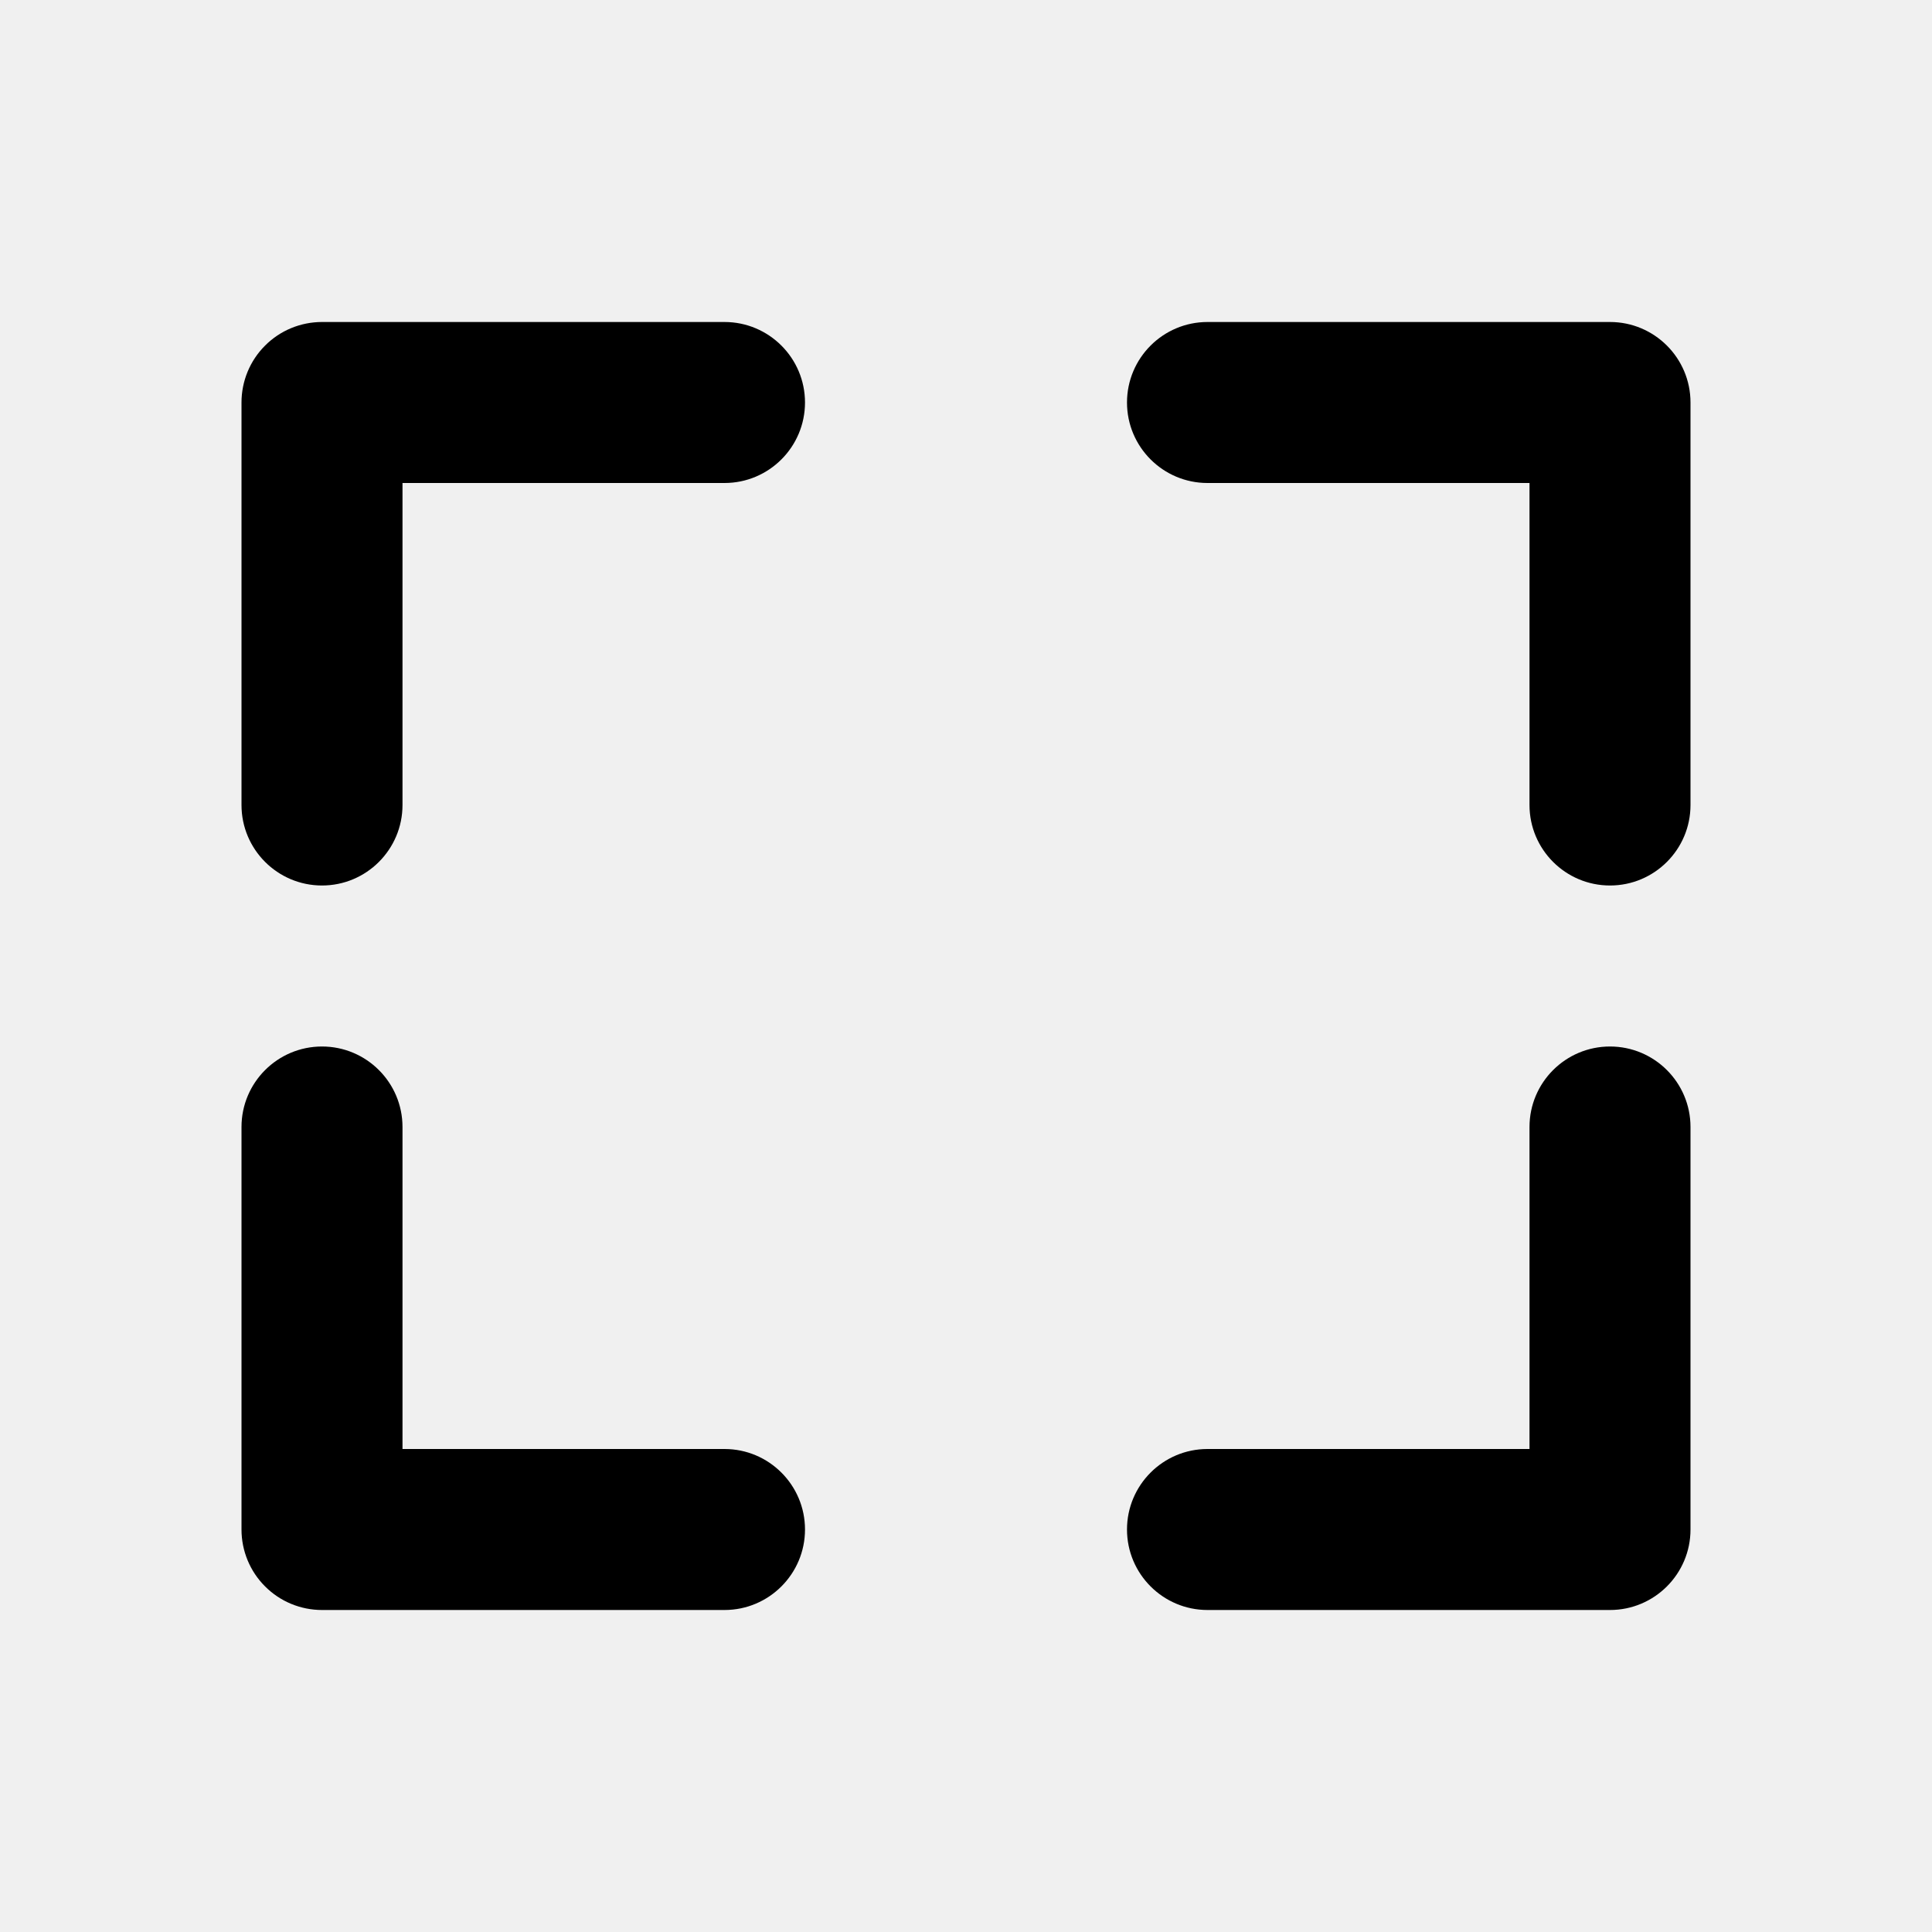
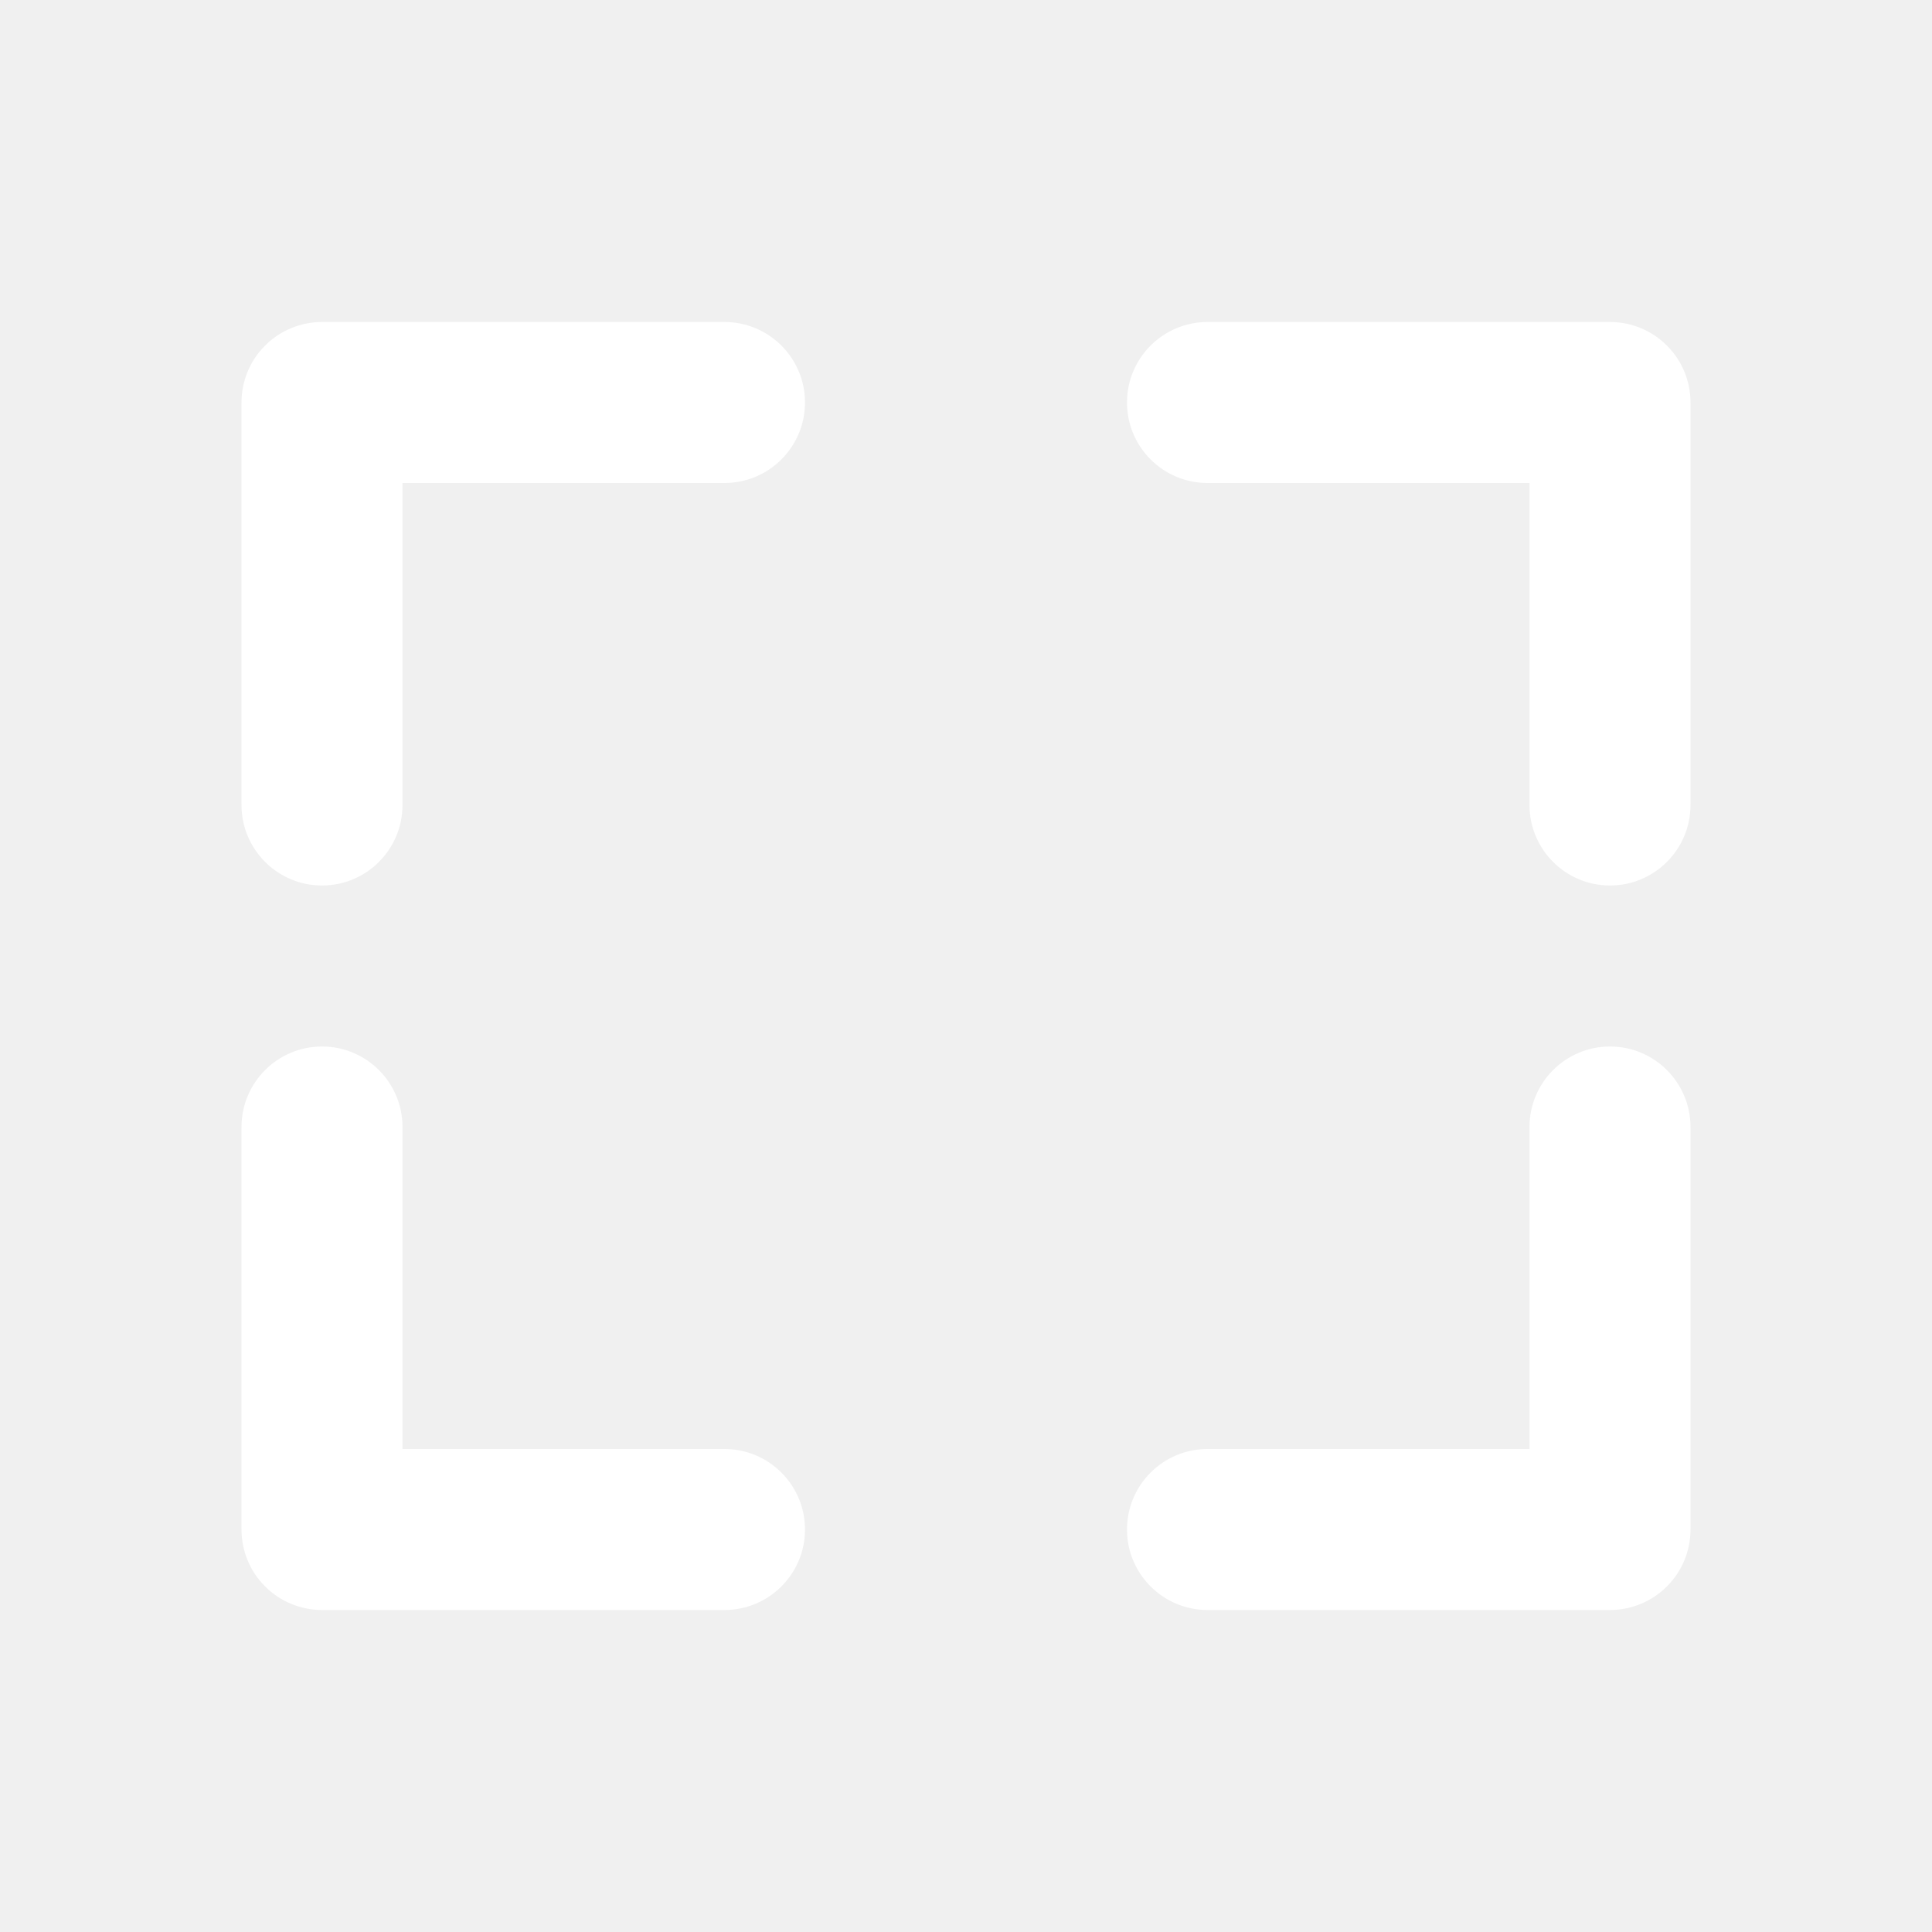
<svg xmlns="http://www.w3.org/2000/svg" fill="none" height="24" viewBox="0 0 24 24" width="24">
-   <path clip-rule="evenodd" d="M5 6L9 6C9.552 6 10 5.552 10 5C10 4.448 9.552 4 9 4L4 4C3.735 4 3.48 4.105 3.293 4.293C3.105 4.48 3 4.735 3 5L3 10C3 10.552 3.448 11 4 11C4.552 11 5 10.552 5 10L5 6ZM14 5C14 4.448 14.448 4 15 4L20 4C20.552 4 21 4.448 21 5V10C21 10.552 20.552 11 20 11C19.448 11 19 10.552 19 10V6L15 6C14.448 6 14 5.552 14 5ZM4 13C4.552 13 5 13.448 5 14L5 18H9C9.552 18 10 18.448 10 19C10 19.552 9.552 20 9 20H4C3.735 20 3.48 19.895 3.293 19.707C3.105 19.52 3 19.265 3 19L3 14C3 13.448 3.448 13 4 13ZM20 13C20.552 13 21 13.448 21 14V19C21 19.552 20.552 20 20 20H15C14.448 20 14 19.552 14 19C14 18.448 14.448 18 15 18H19V14C19 13.448 19.448 13 20 13Z" fill="black" fill-rule="evenodd" />
+   <path clip-rule="evenodd" d="M5 6L9 6C9.552 6 10 5.552 10 5C10 4.448 9.552 4 9 4L4 4C3.735 4 3.48 4.105 3.293 4.293C3.105 4.48 3 4.735 3 5L3 10C3 10.552 3.448 11 4 11C4.552 11 5 10.552 5 10L5 6ZM14 5C14 4.448 14.448 4 15 4L20 4C20.552 4 21 4.448 21 5V10C21 10.552 20.552 11 20 11C19.448 11 19 10.552 19 10V6L15 6C14.448 6 14 5.552 14 5ZM4 13C4.552 13 5 13.448 5 14L5 18H9C9.552 18 10 18.448 10 19C10 19.552 9.552 20 9 20H4C3.735 20 3.48 19.895 3.293 19.707C3.105 19.52 3 19.265 3 19L3 14C3 13.448 3.448 13 4 13ZM20 13C20.552 13 21 13.448 21 14V19C21 19.552 20.552 20 20 20H15C14.448 20 14 19.552 14 19C14 18.448 14.448 18 15 18H19V14C19 13.448 19.448 13 20 13Z" fill="#ffffff" fill-rule="evenodd" />
</svg>
